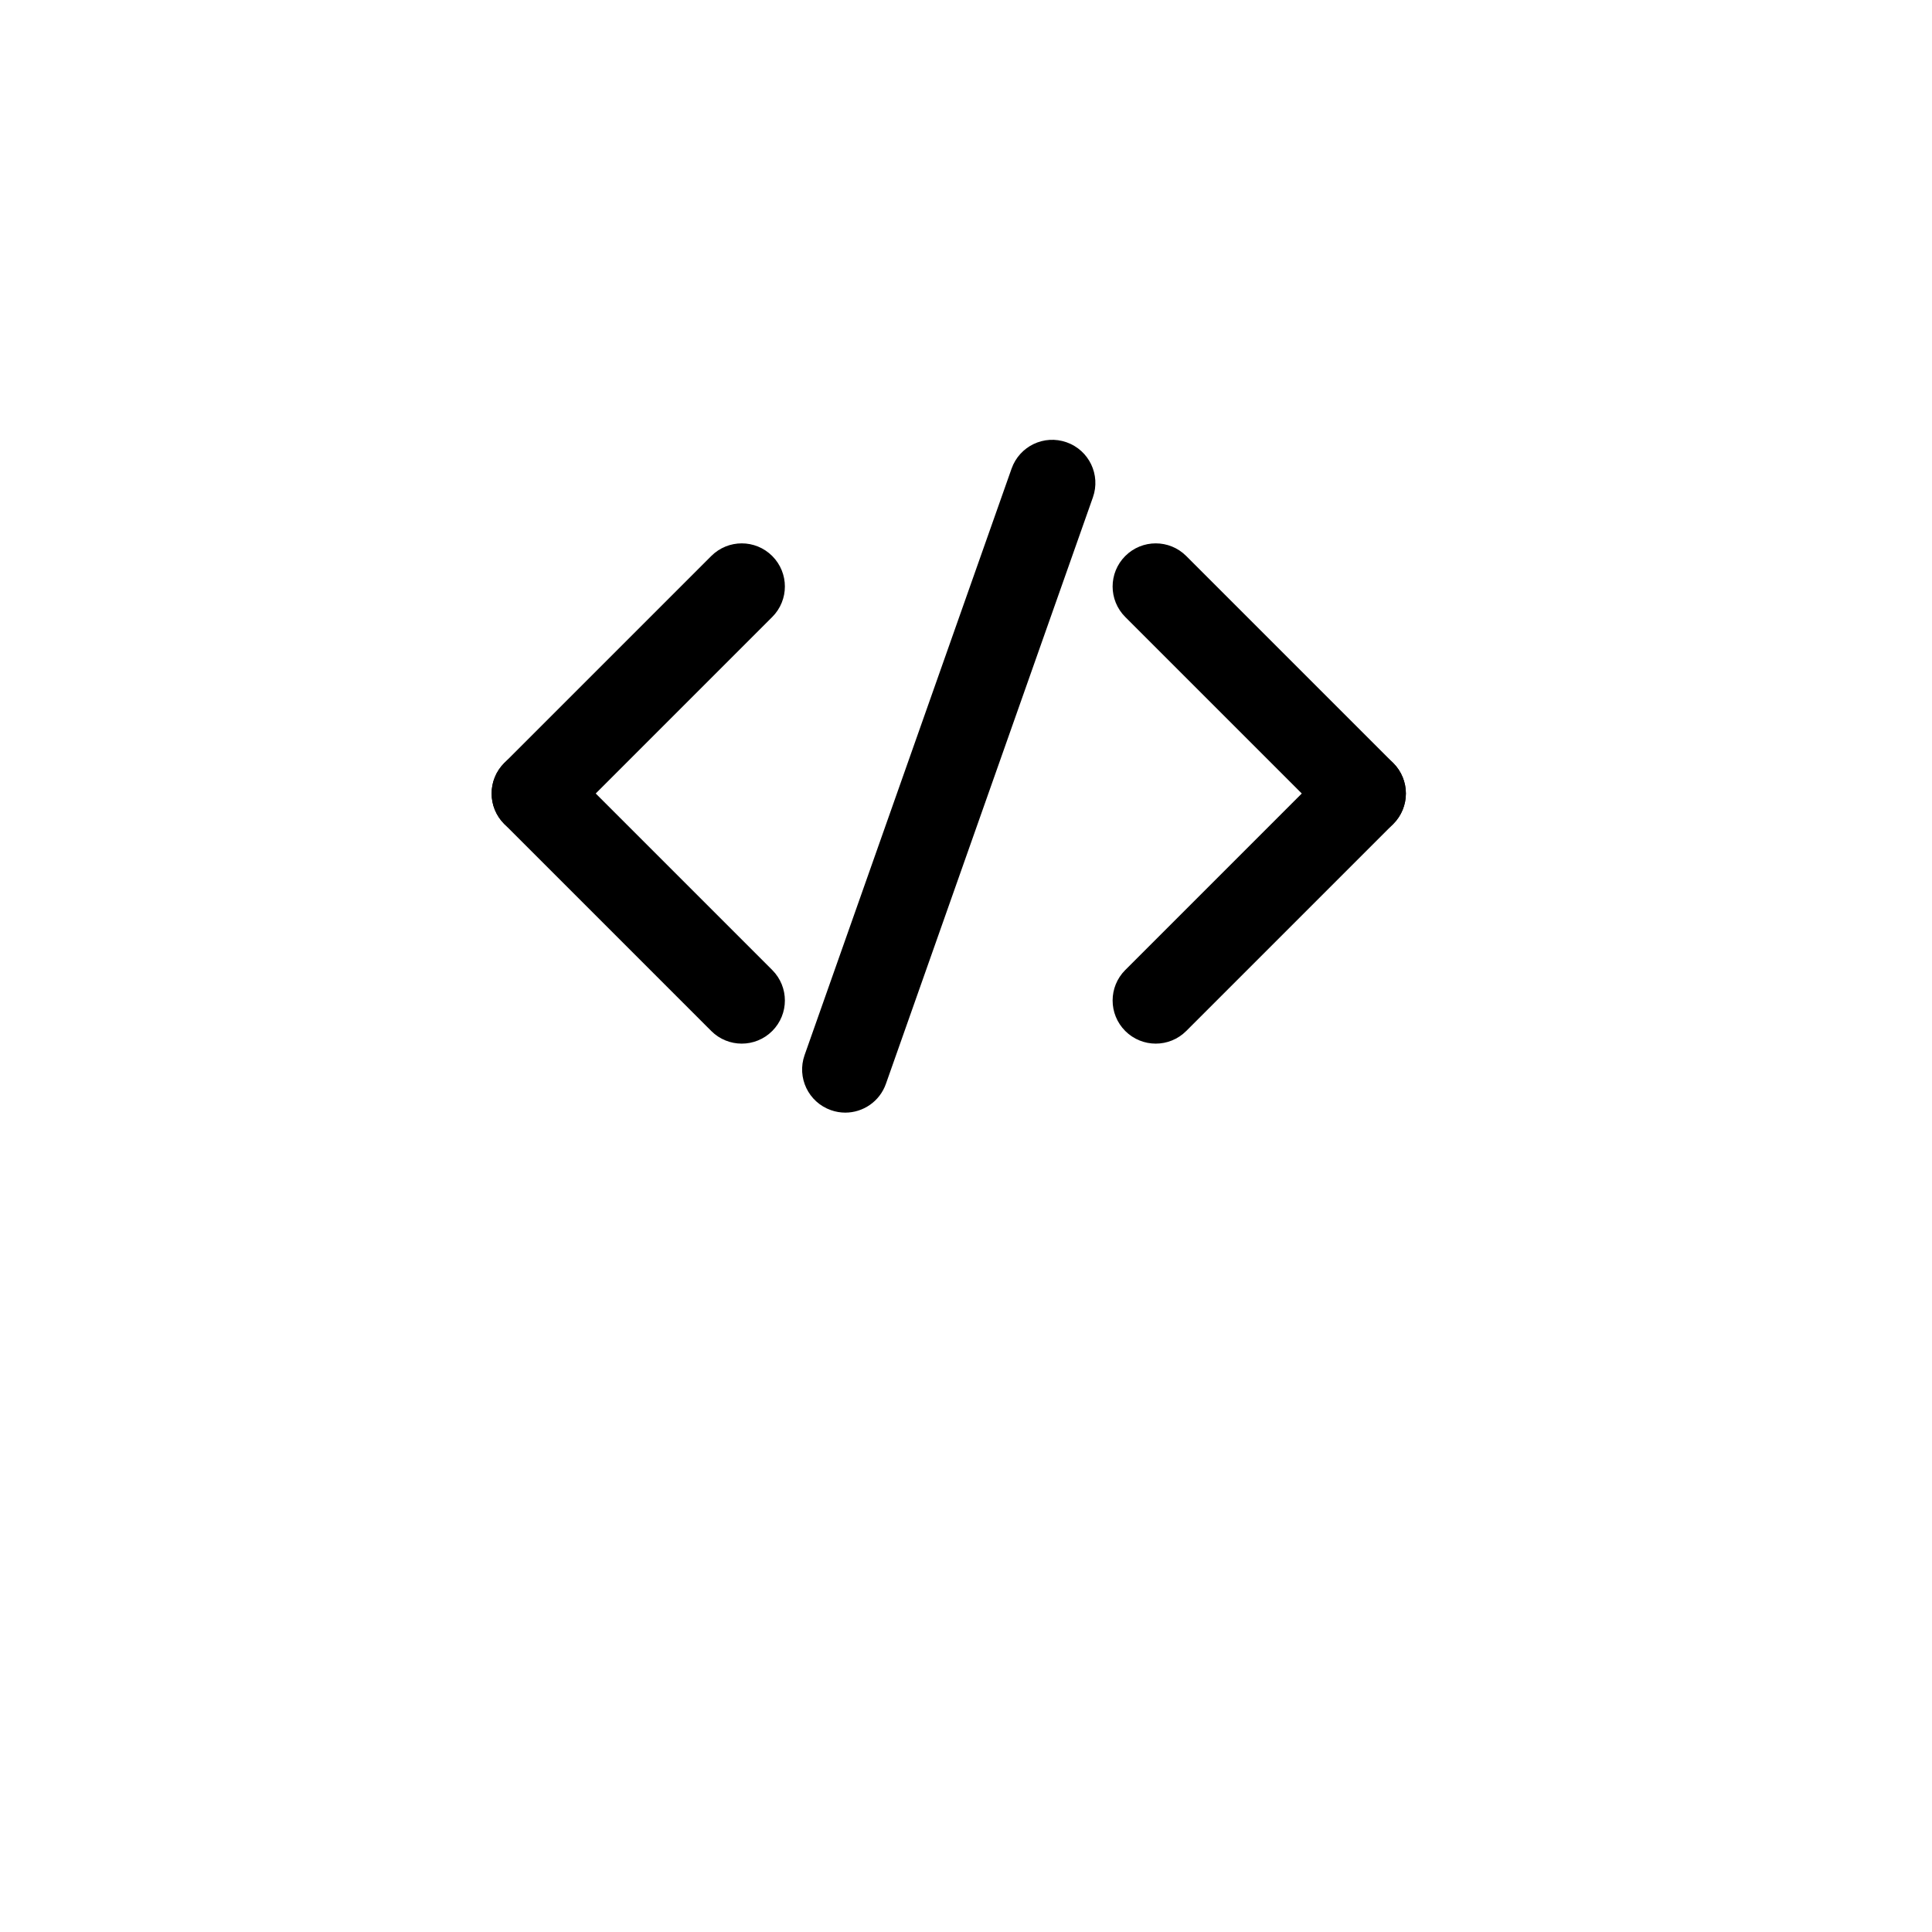
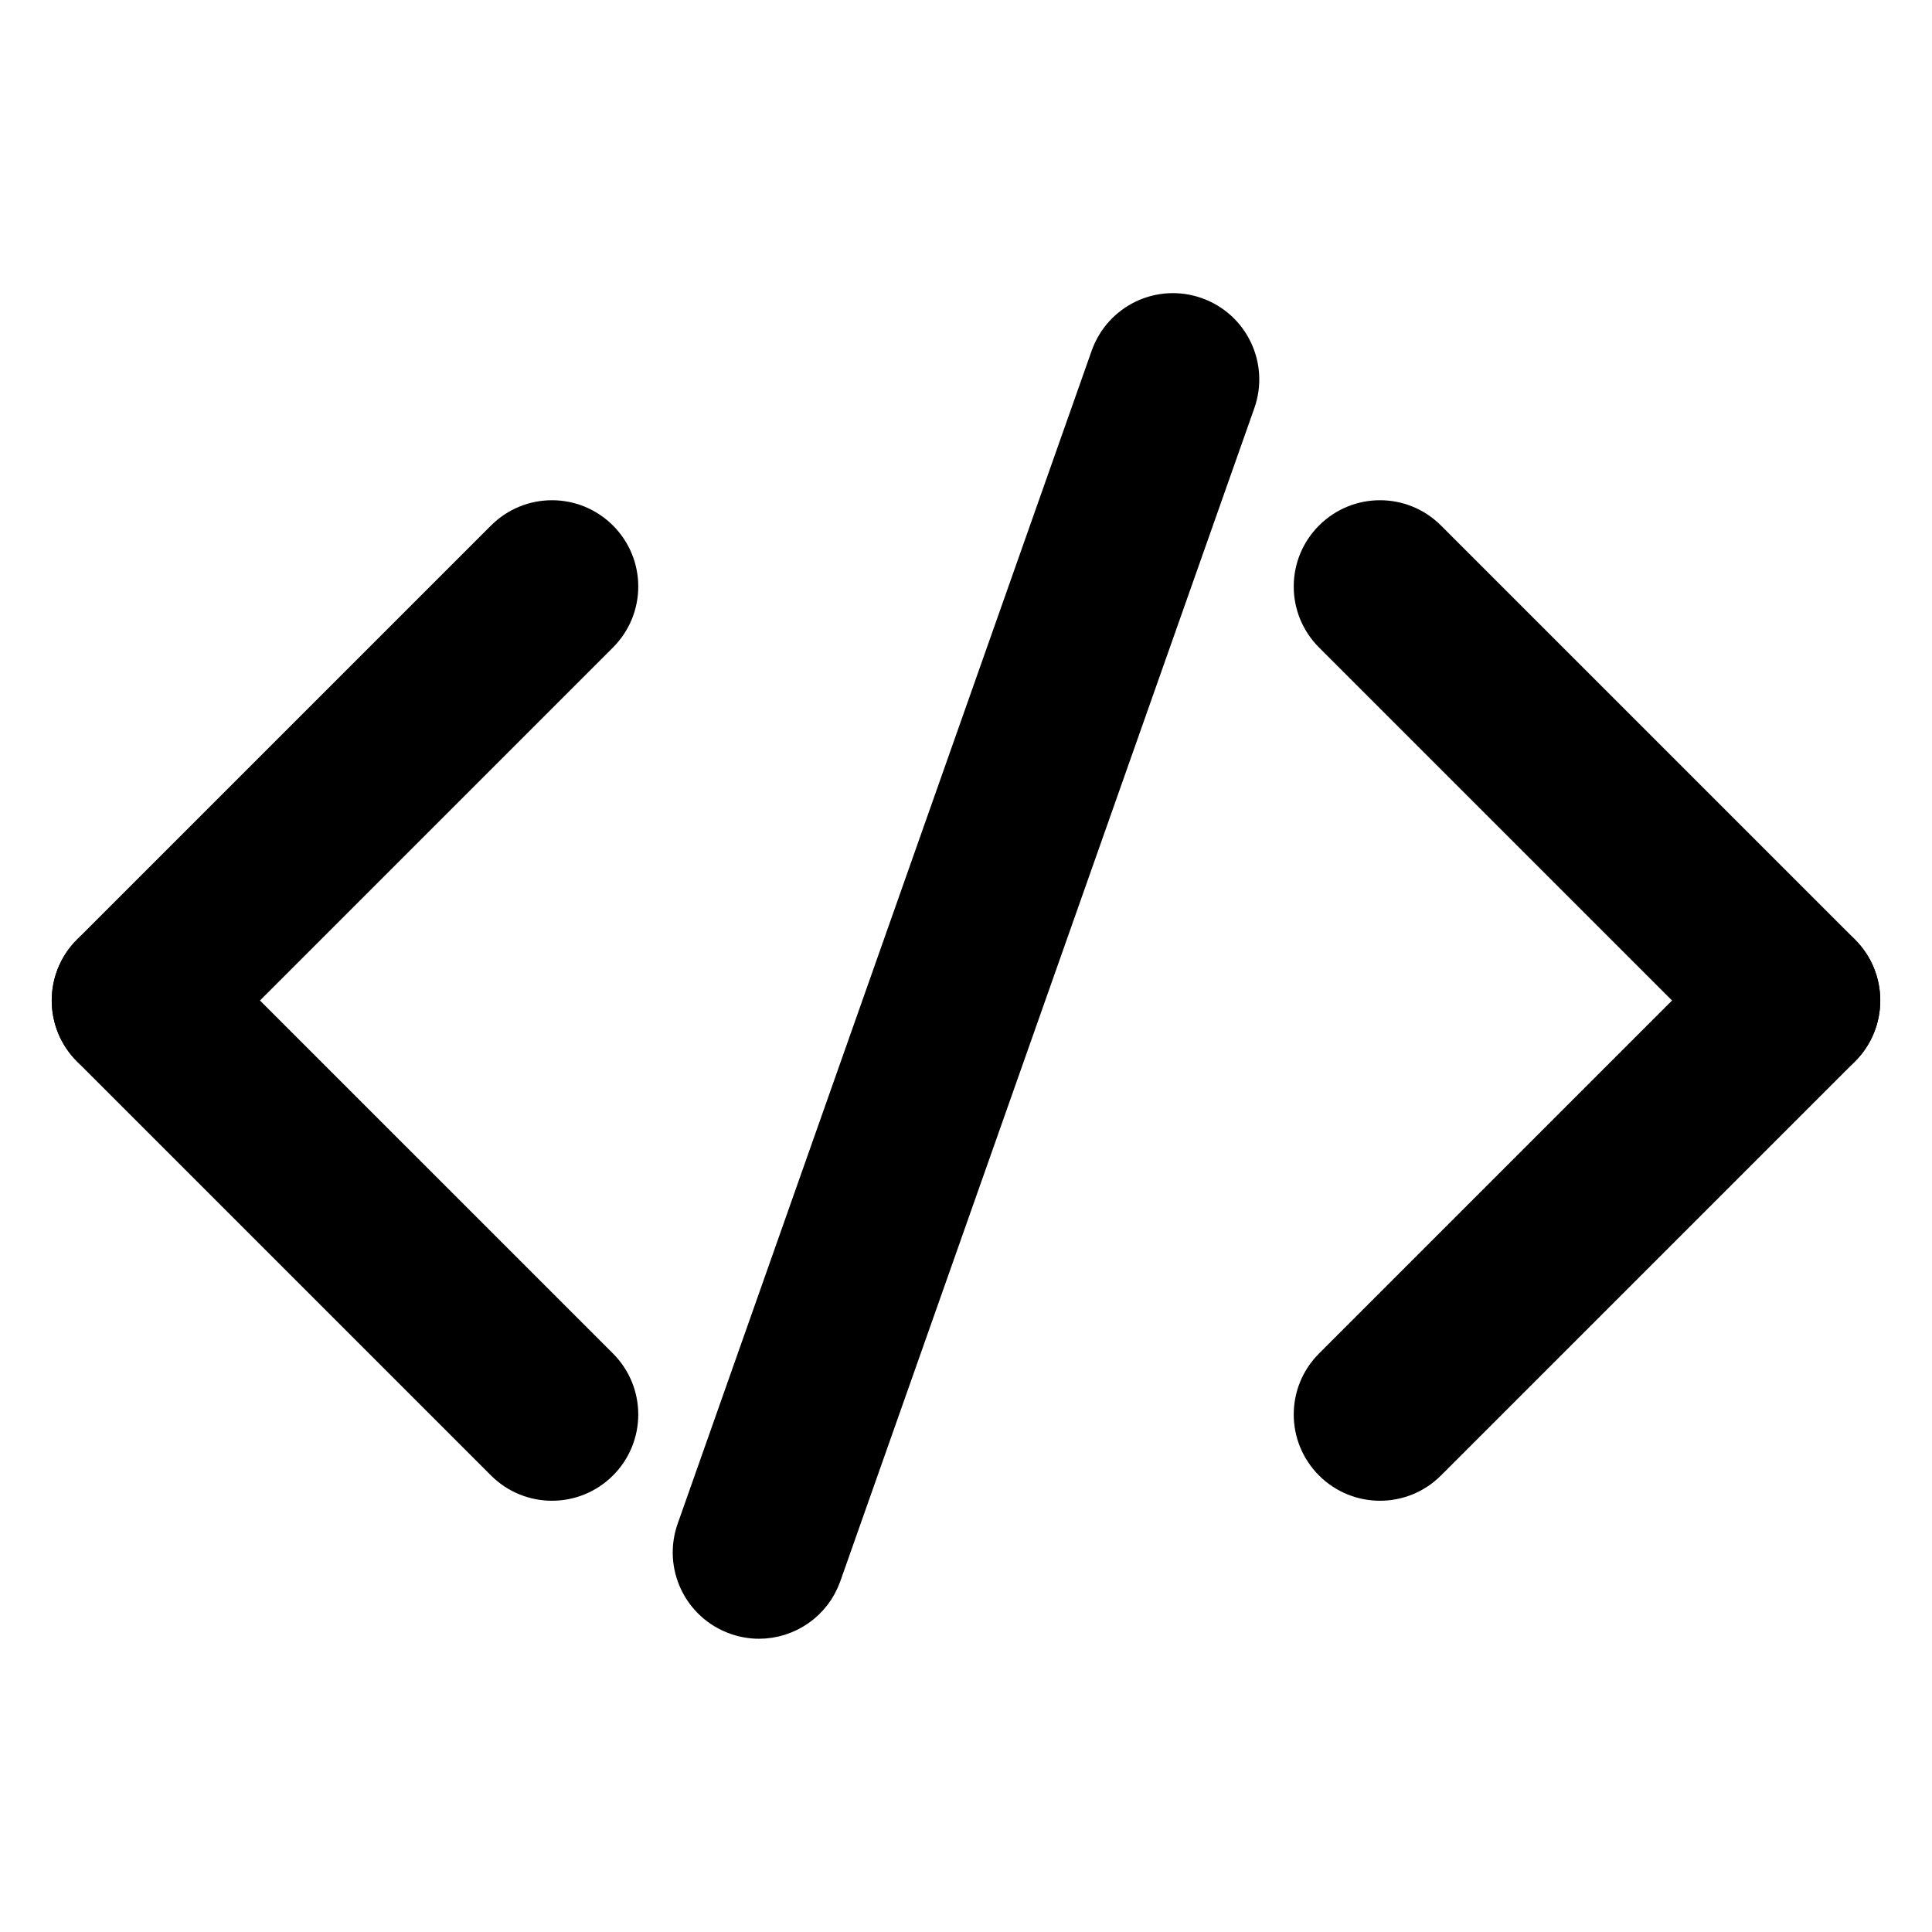
- <svg xmlns="http://www.w3.org/2000/svg" version="1.1" viewBox="0 0 56 56" fill="#000000" stroke="#000000" stroke-width="0.5">
-   <path d="M15.5,24c-0.256,0-0.512-0.098-0.707-0.293c-0.391-0.391-0.391-1.023,0-1.414l6-6            c0.391-0.391,1.023-0.391,1.414,0s0.391,1.023,0,1.414l-6,6C16.012,23.902,15.756,24,15.5,24z">
+ <svg xmlns="http://www.w3.org/2000/svg" version="1.1" width="800px" height="800px" viewBox="13.5 12 28 21" fill="#000000" stroke="#000000" stroke-width="0.5">
+   <path d="M15.5,24c-0.256,0-0.512-0.098-0.707-0.293c-0.391-0.391-0.391-1.023,0-1.414l6-6        c0.391-0.391,1.023-0.391,1.414,0s0.391,1.023,0,1.414l-6,6C16.012,23.902,15.756,24,15.5,24z">
  </path>
-   <path d="M21.5,30c-0.256,0-0.512-0.098-0.707-0.293l-6-6c-0.391-0.391-0.391-1.023,0-1.414            s1.023-0.391,1.414,0l6,6c0.391,0.391,0.391,1.023,0,1.414C22.012,29.902,21.756,30,21.5,30z">
+   <path d="M21.5,30c-0.256,0-0.512-0.098-0.707-0.293l-6-6c-0.391-0.391-0.391-1.023,0-1.414        s1.023-0.391,1.414,0l6,6c0.391,0.391,0.391,1.023,0,1.414C22.012,29.902,21.756,30,21.5,30z">
  </path>
-   <path d="M33.5,30c-0.256,0-0.512-0.098-0.707-0.293c-0.391-0.391-0.391-1.023,0-1.414l6-6            c0.391-0.391,1.023-0.391,1.414,0s0.391,1.023,0,1.414l-6,6C34.012,29.902,33.756,30,33.5,30z">
+   <path d="M33.5,30c-0.256,0-0.512-0.098-0.707-0.293c-0.391-0.391-0.391-1.023,0-1.414l6-6        c0.391-0.391,1.023-0.391,1.414,0s0.391,1.023,0,1.414l-6,6C34.012,29.902,33.756,30,33.5,30z">
  </path>
-   <path d="M39.5,24c-0.256,0-0.512-0.098-0.707-0.293l-6-6c-0.391-0.391-0.391-1.023,0-1.414            s1.023-0.391,1.414,0l6,6c0.391,0.391,0.391,1.023,0,1.414C40.012,23.902,39.756,24,39.5,24z">
+   <path d="M39.5,24c-0.256,0-0.512-0.098-0.707-0.293l-6-6c-0.391-0.391-0.391-1.023,0-1.414        s1.023-0.391,1.414,0l6,6c0.391,0.391,0.391,1.023,0,1.414C40.012,23.902,39.756,24,39.5,24z">
  </path>
-   <path d="M24.5,32c-0.11,0-0.223-0.019-0.333-0.058c-0.521-0.184-0.794-0.755-0.61-1.276l6-17            c0.185-0.521,0.753-0.795,1.276-0.61c0.521,0.184,0.794,0.755,0.61,1.276l-6,17            C25.298,31.744,24.912,32,24.5,32z">
+   <path d="M24.5,32c-0.11,0-0.223-0.019-0.333-0.058c-0.521-0.184-0.794-0.755-0.61-1.276l6-17        c0.185-0.521,0.753-0.795,1.276-0.61c0.521,0.184,0.794,0.755,0.61,1.276l-6,17        C25.298,31.744,24.912,32,24.5,32z">
  </path>
</svg>
